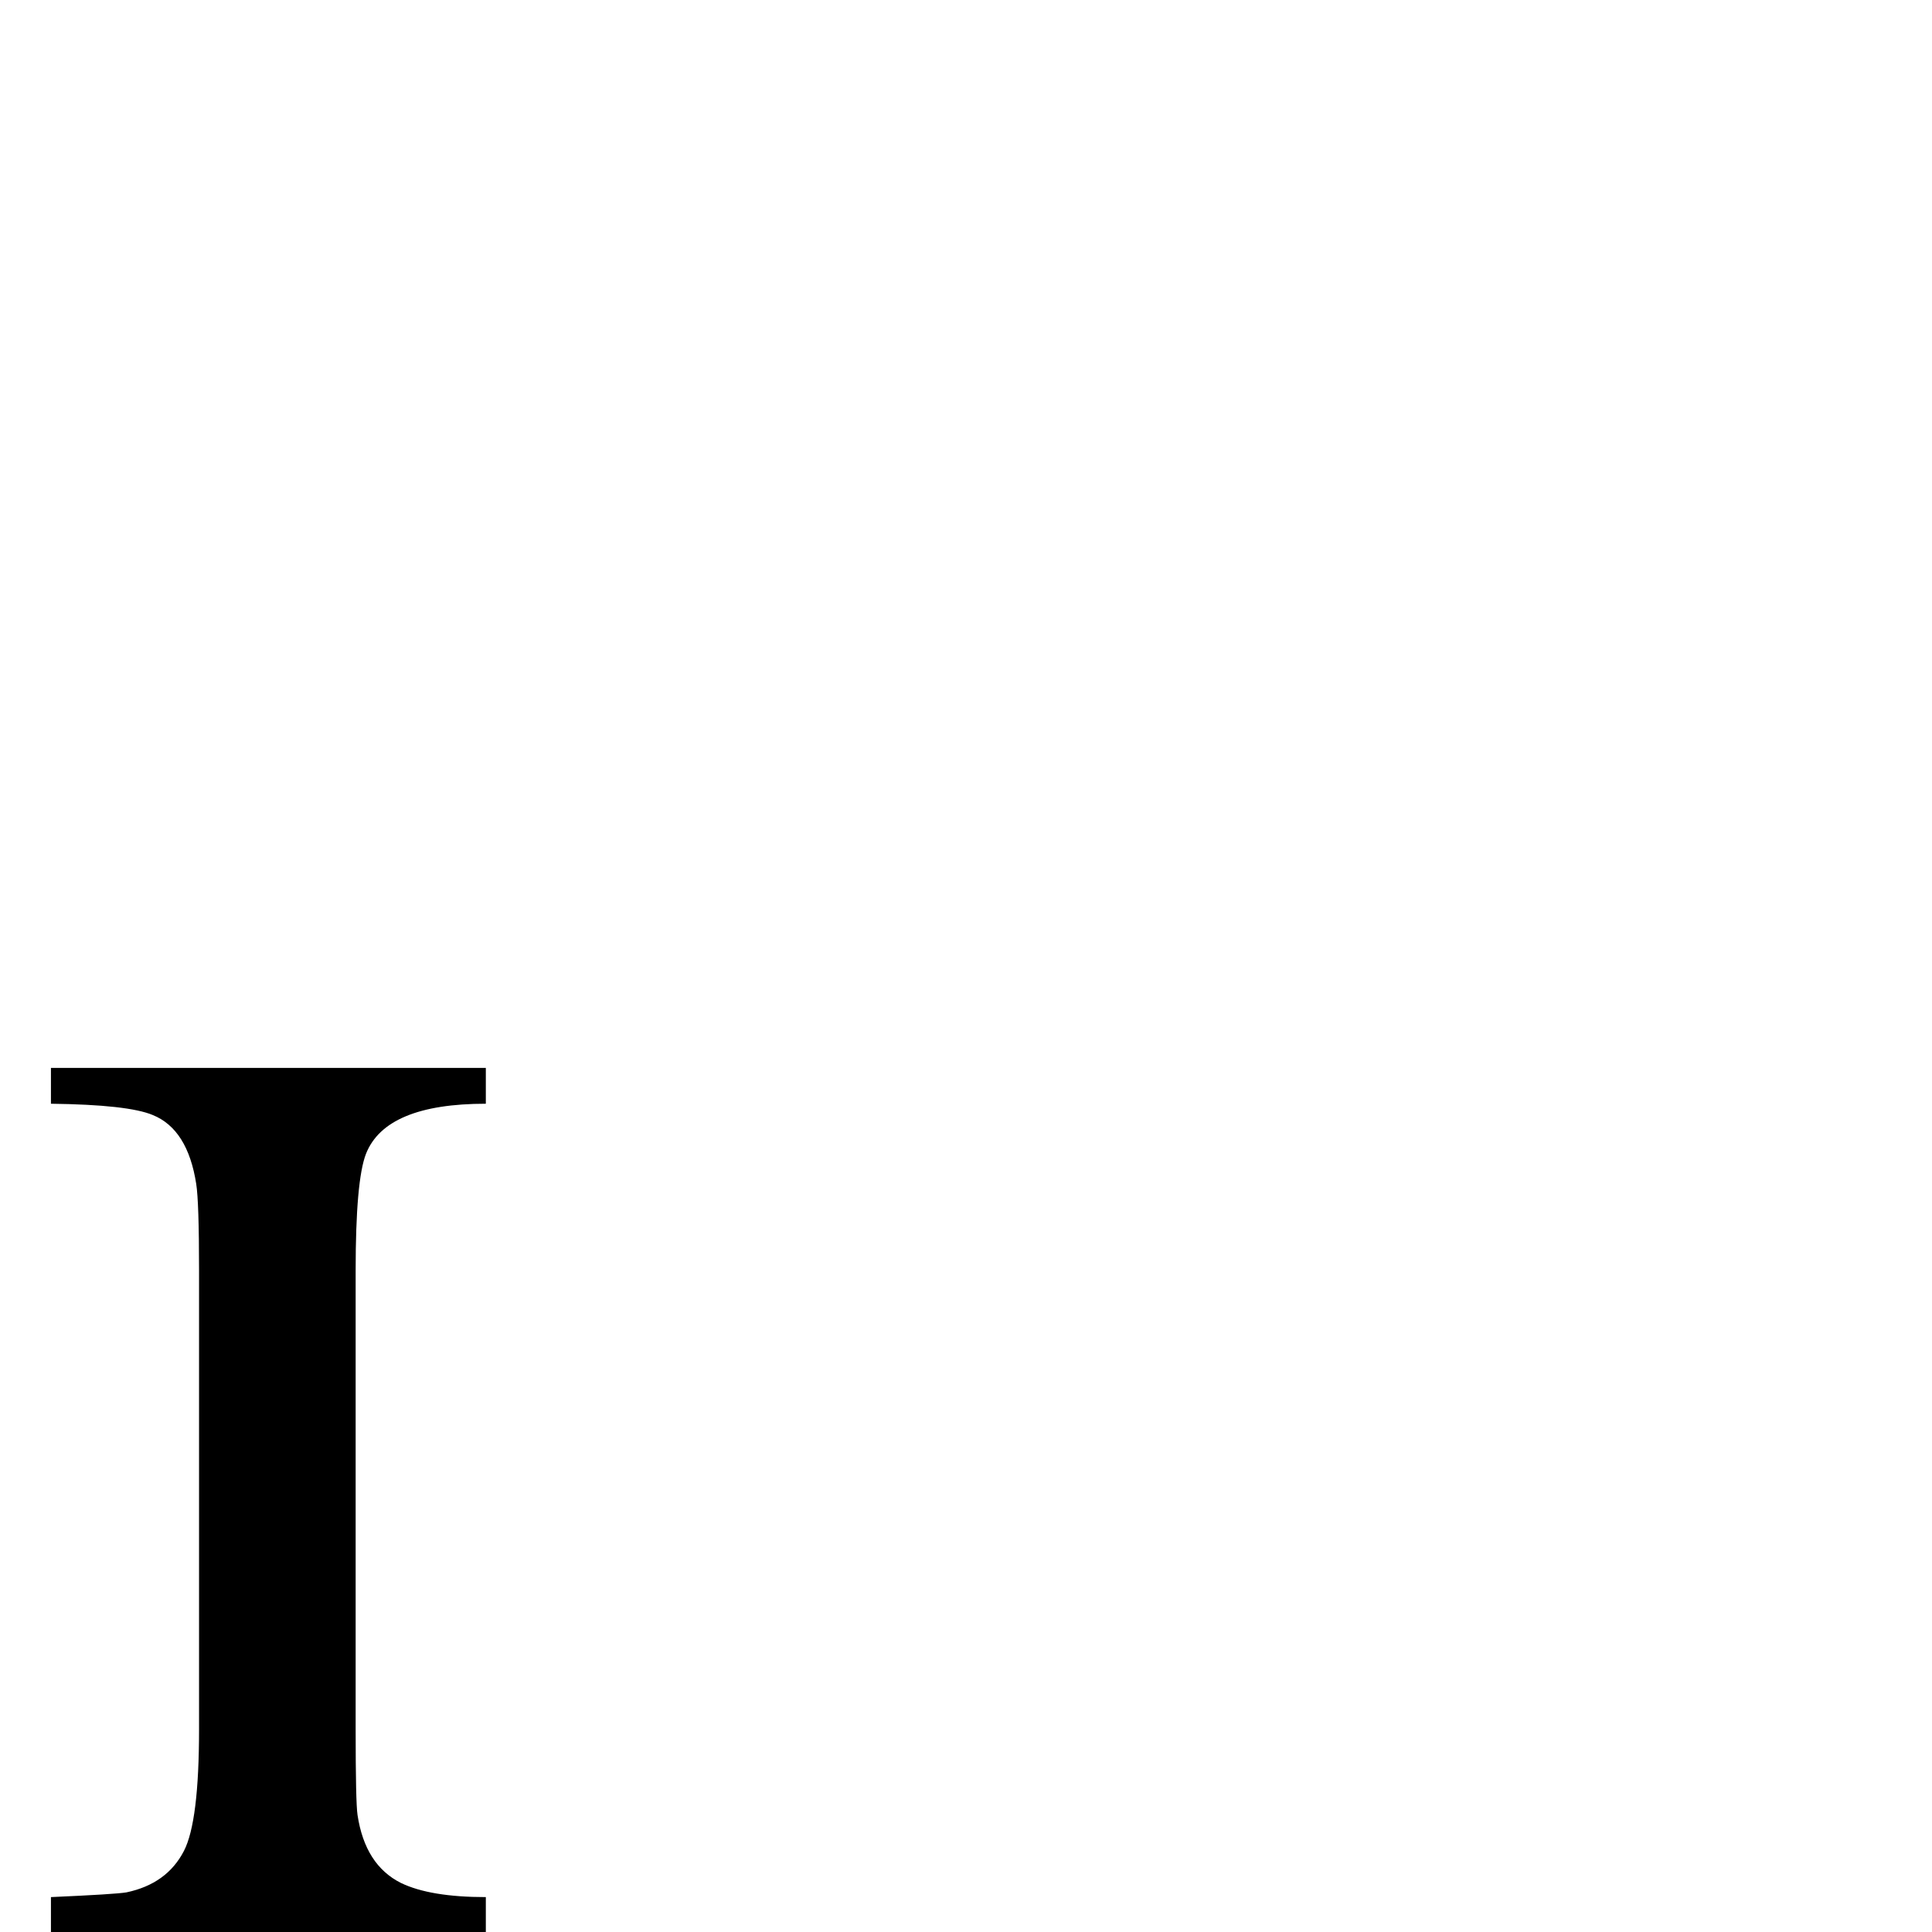
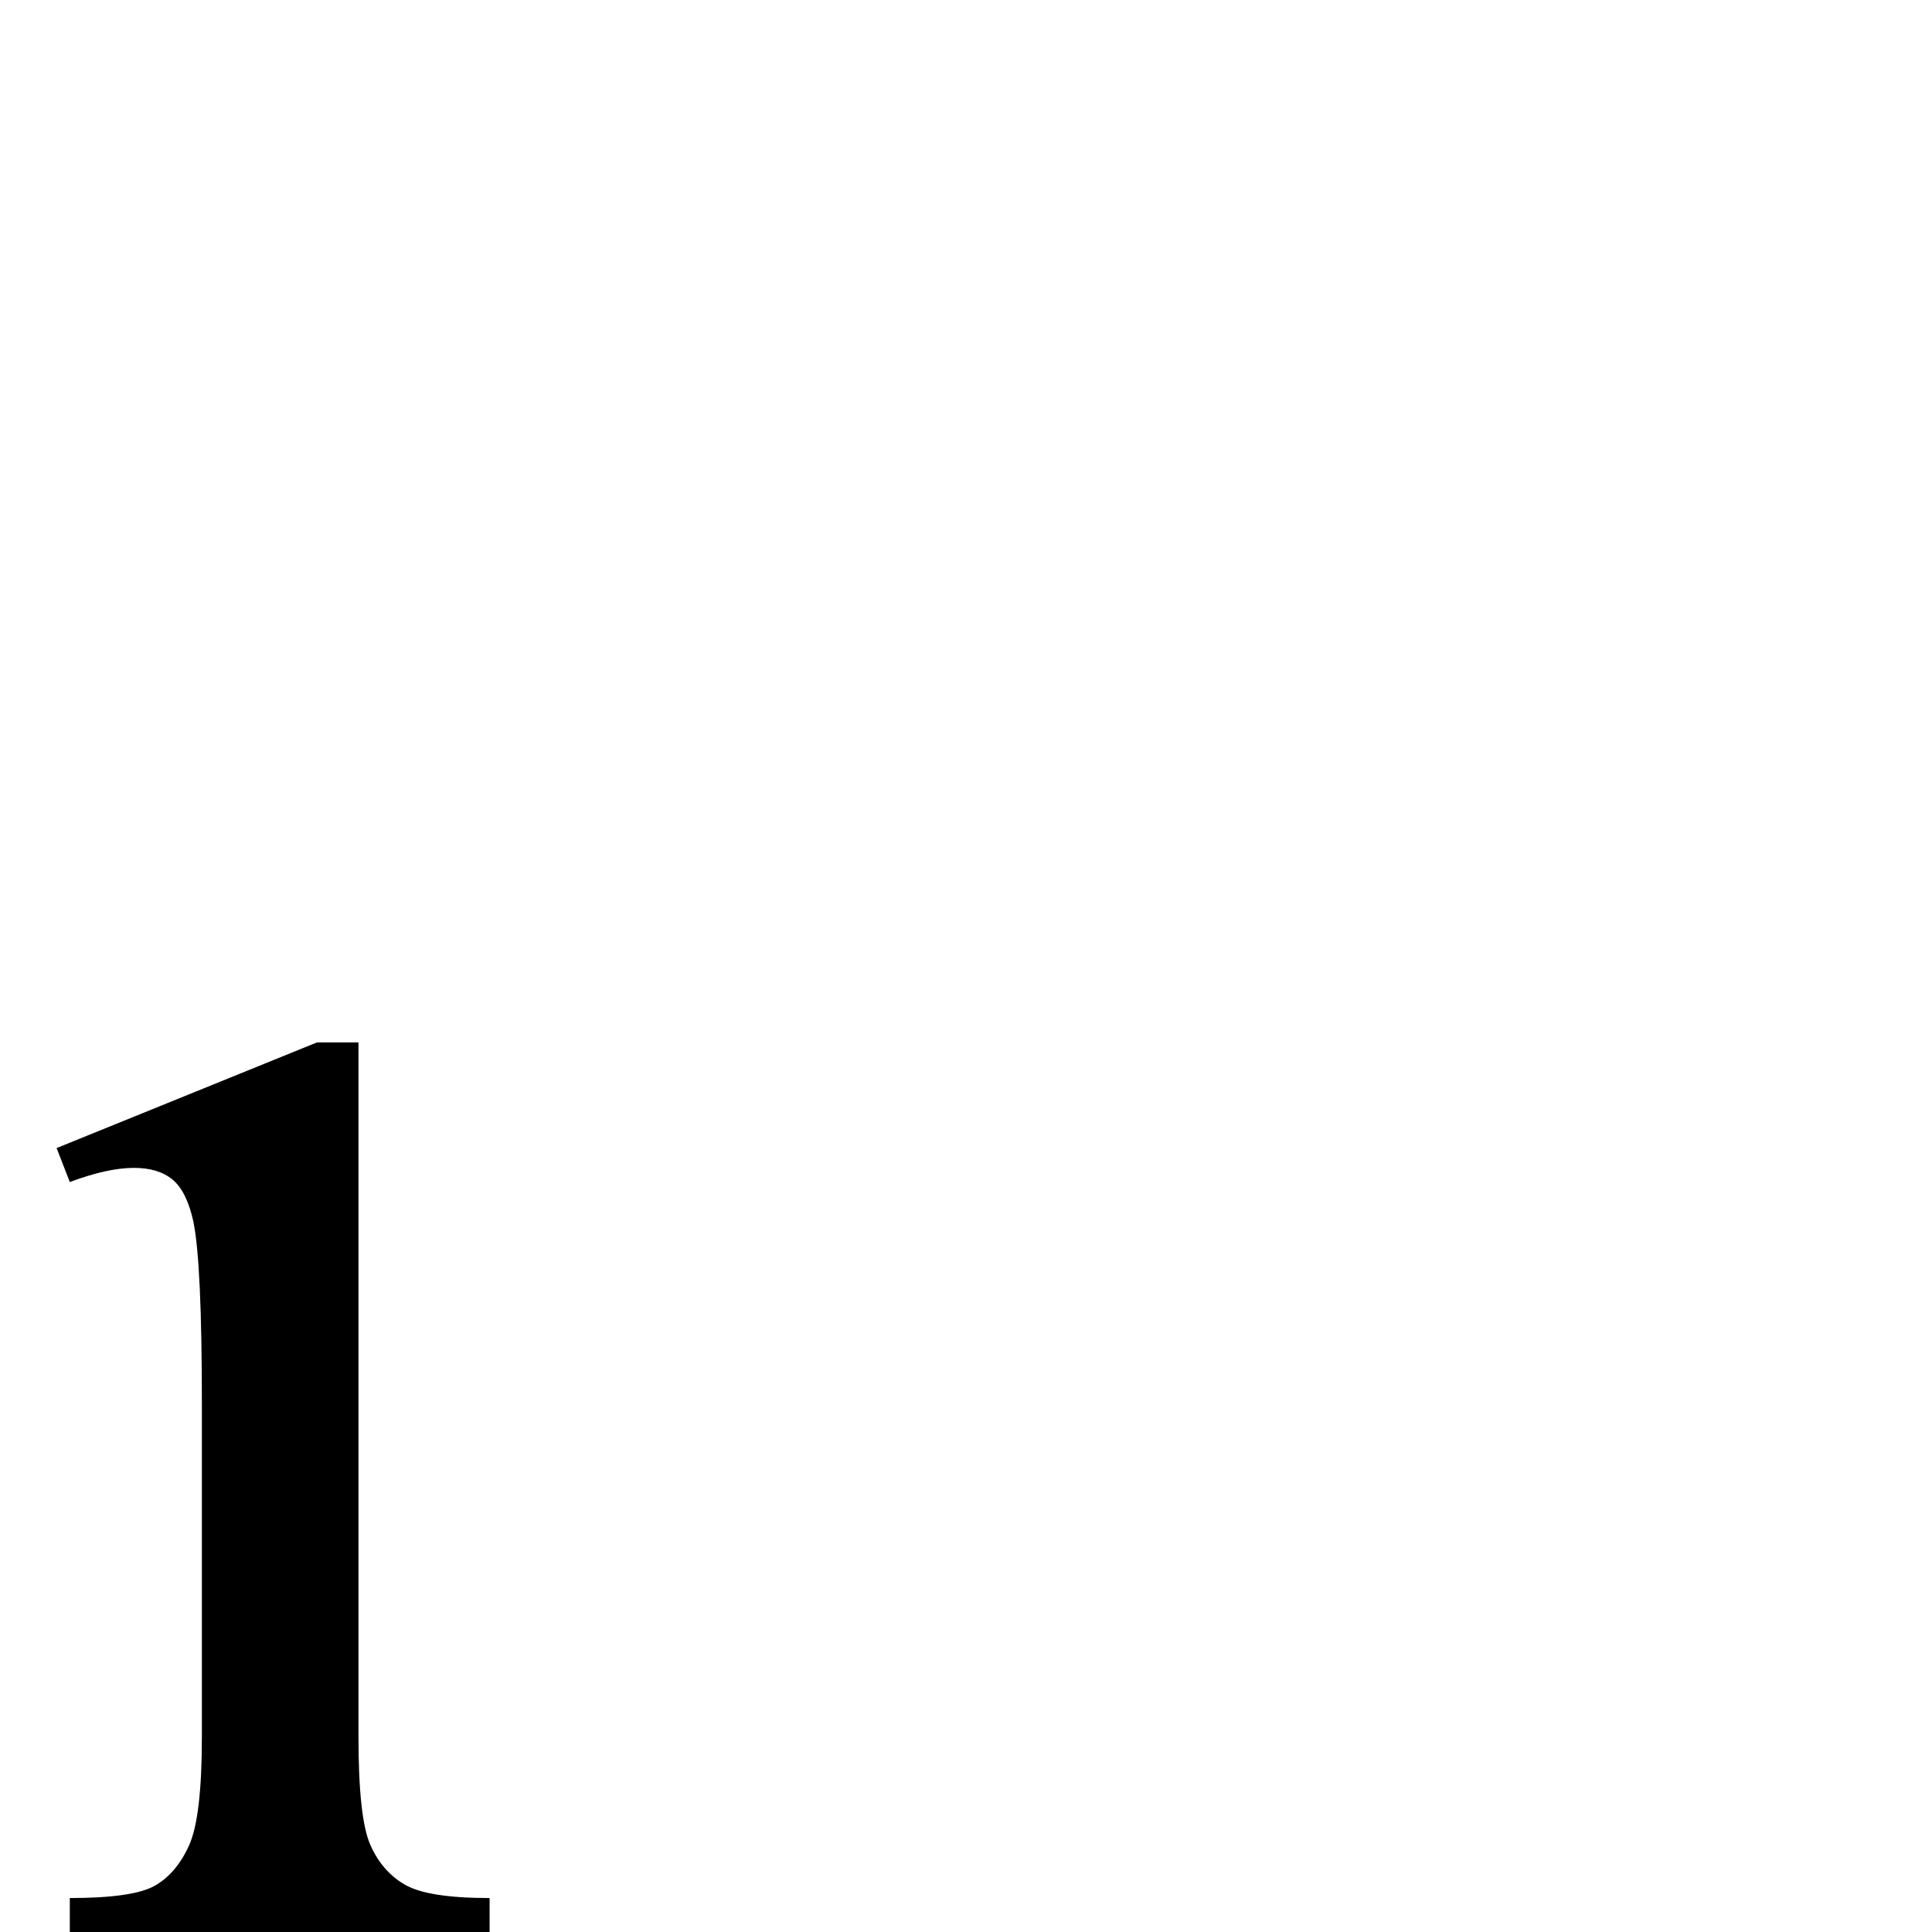
- <svg xmlns="http://www.w3.org/2000/svg" version="1.1" viewBox="0 -410 2048 2048">
-   <g transform="matrix(1 0 0 -1 0 1638)">
-     <path fill="currentColor" d="M515 0h-461v37q68 3 80 5q43 9 61 44q16 31 16 129v486q0 73 -3 92q-9 58 -46 73q-26 11 -108 12v38h461v-38q-106 0 -127 -53q-11 -28 -11 -124v-486q0 -78 2 -91q8 -53 46 -72q31 -15 90 -15v-37z" />
+ <svg xmlns="http://www.w3.org/2000/svg" version="1.1" viewBox="0 -410 2048 2048" id="svg2" width="100%" height="100%">
+   <defs id="defs10" />
+   <g transform="matrix(1 0 0 -1 0 1638)" id="g4">
+     <path d="m 380,943 0,-736 c 0,-57.333 4.167,-95.5 12.5,-114.5 8.333,-19 20.667,-33.167 37,-42.5 16.333,-9.333 46.167,-14 89.5,-14 L 519,0 74,0 74,36 c 44.667,0 74.667,4.333 90,13 15.333,8.667 27.5,23 36.5,43 9,20 13.5,58.333 13.5,115 l 0,353 c 0,99.333 -3,163.667 -9,193 -4.667,21.333 -12,36.167 -22,44.5 -10,8.333 -23.667,12.5 -41,12.5 -18.667,0 -41.333,-5 -68,-15 l -14,36 276,112 z" id="path6" style="fill:currentColor" />
  </g>
</svg>
